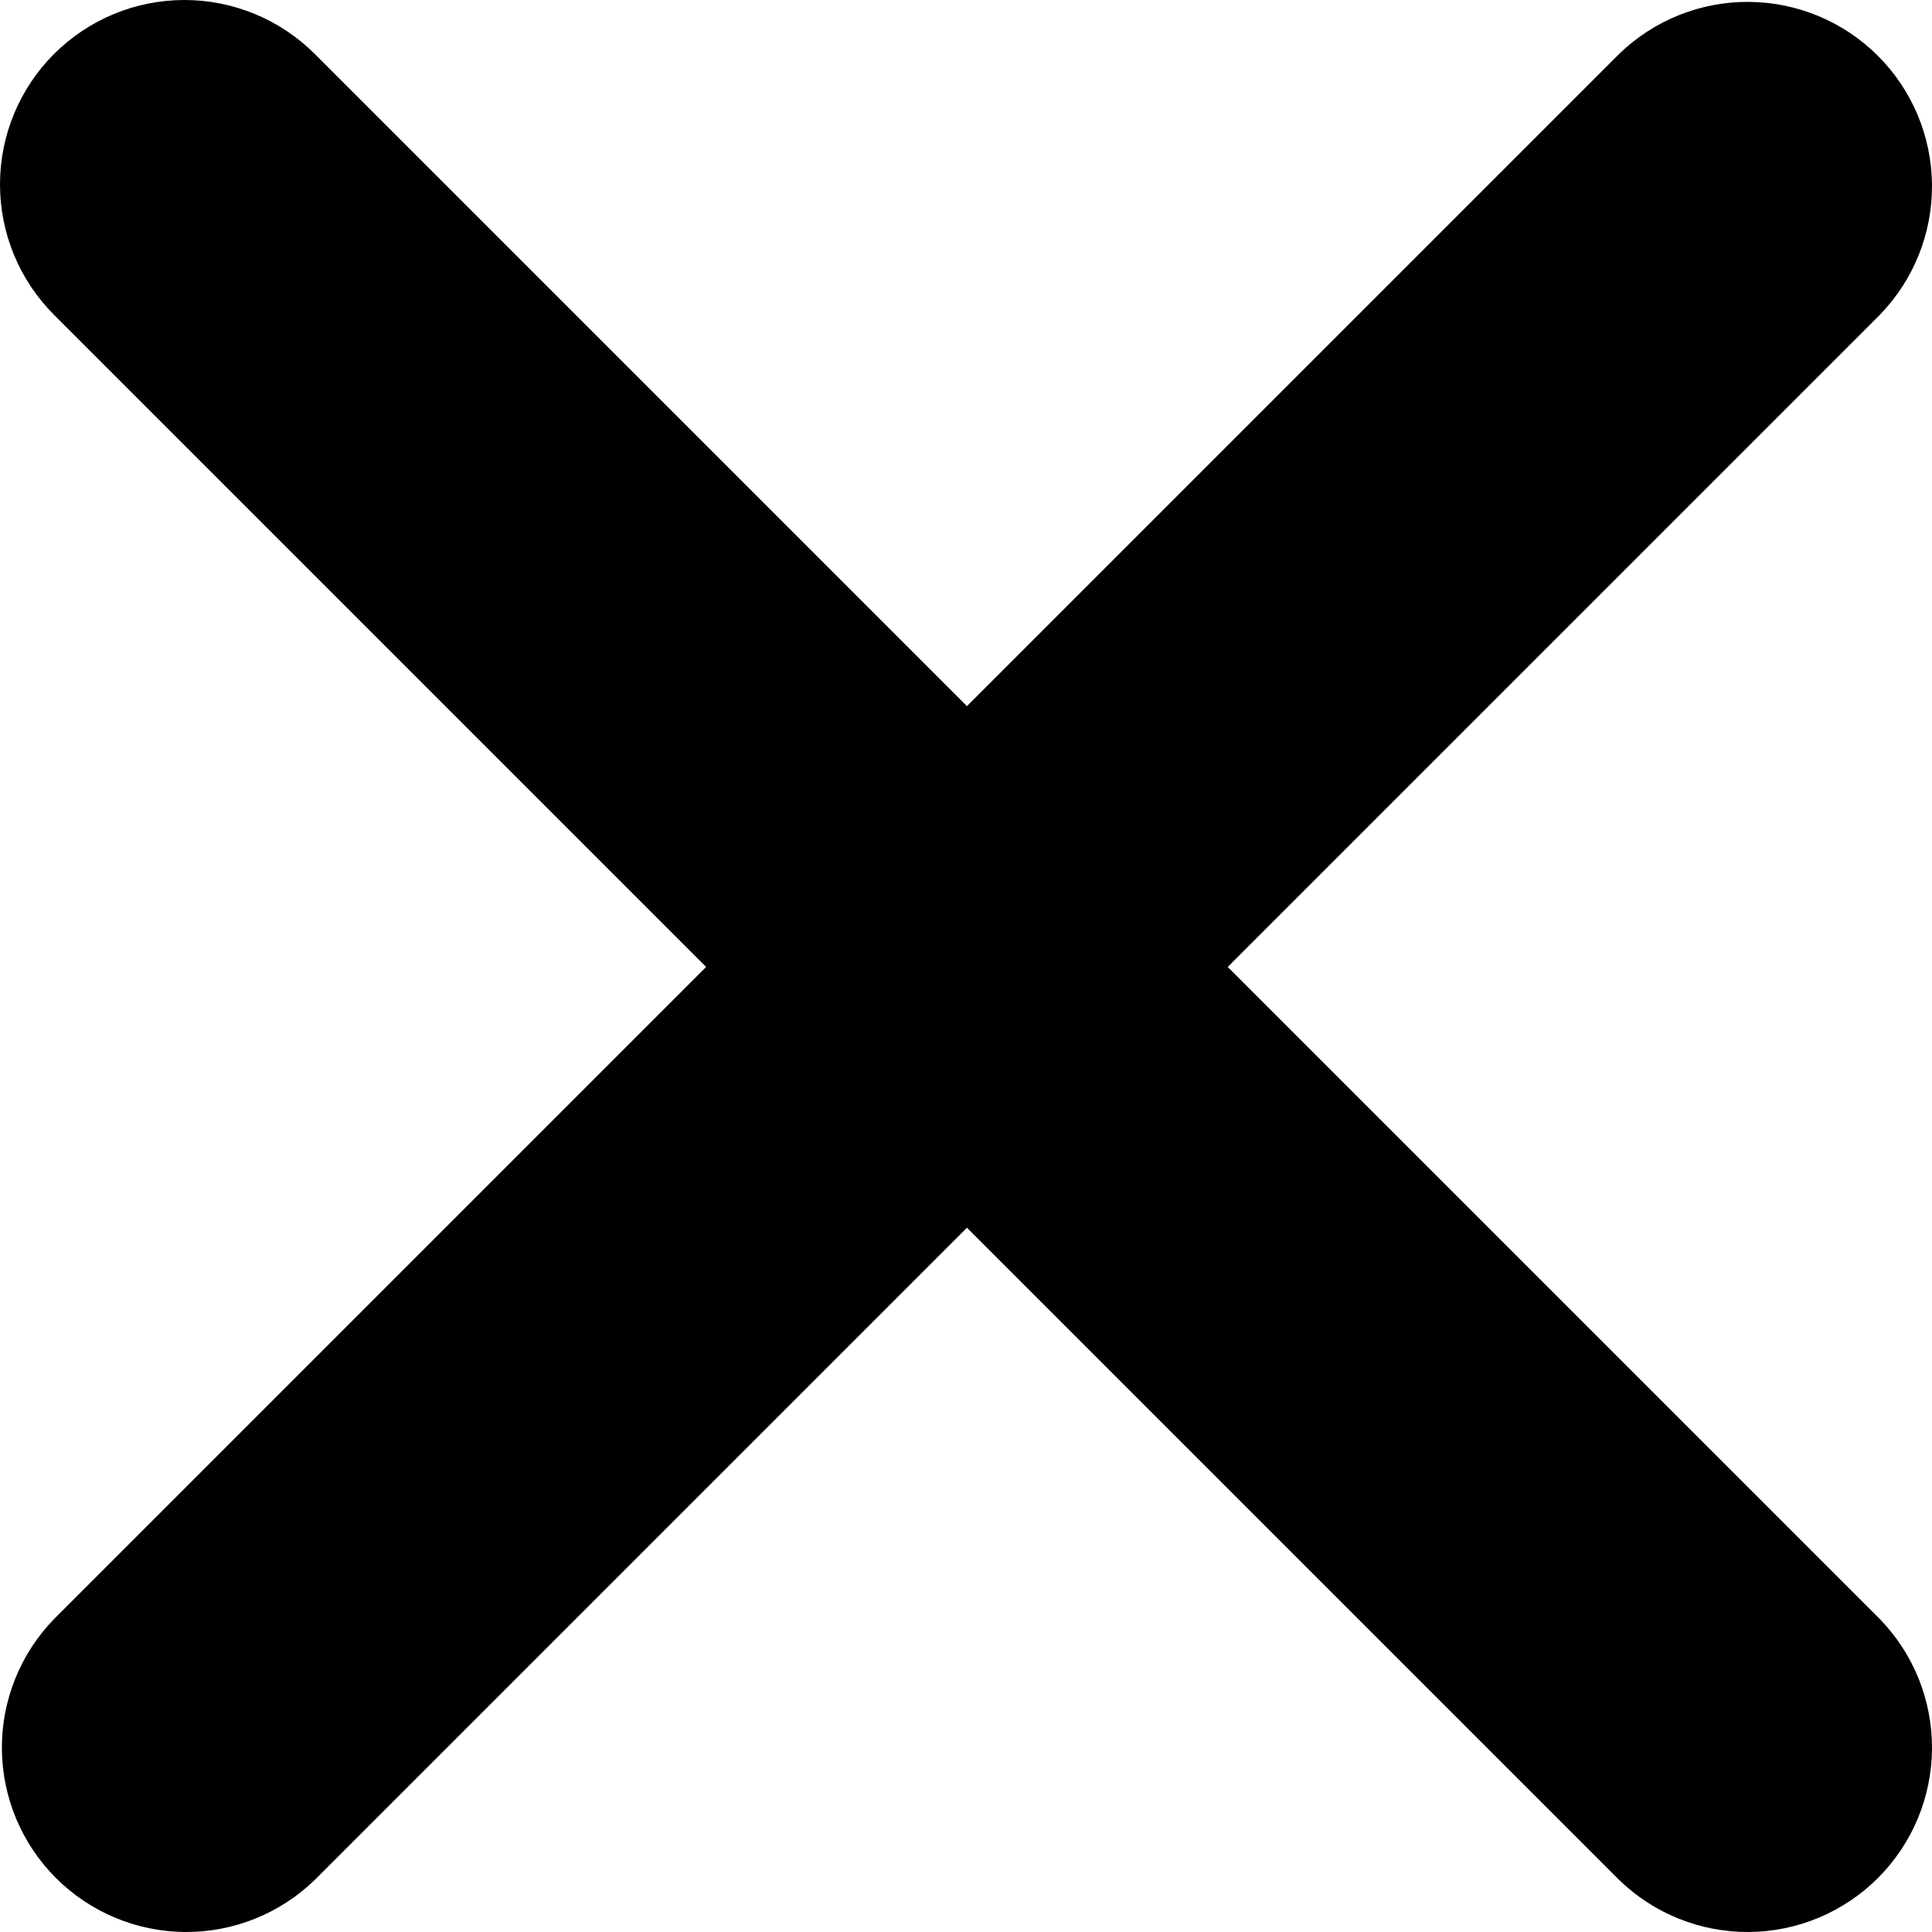
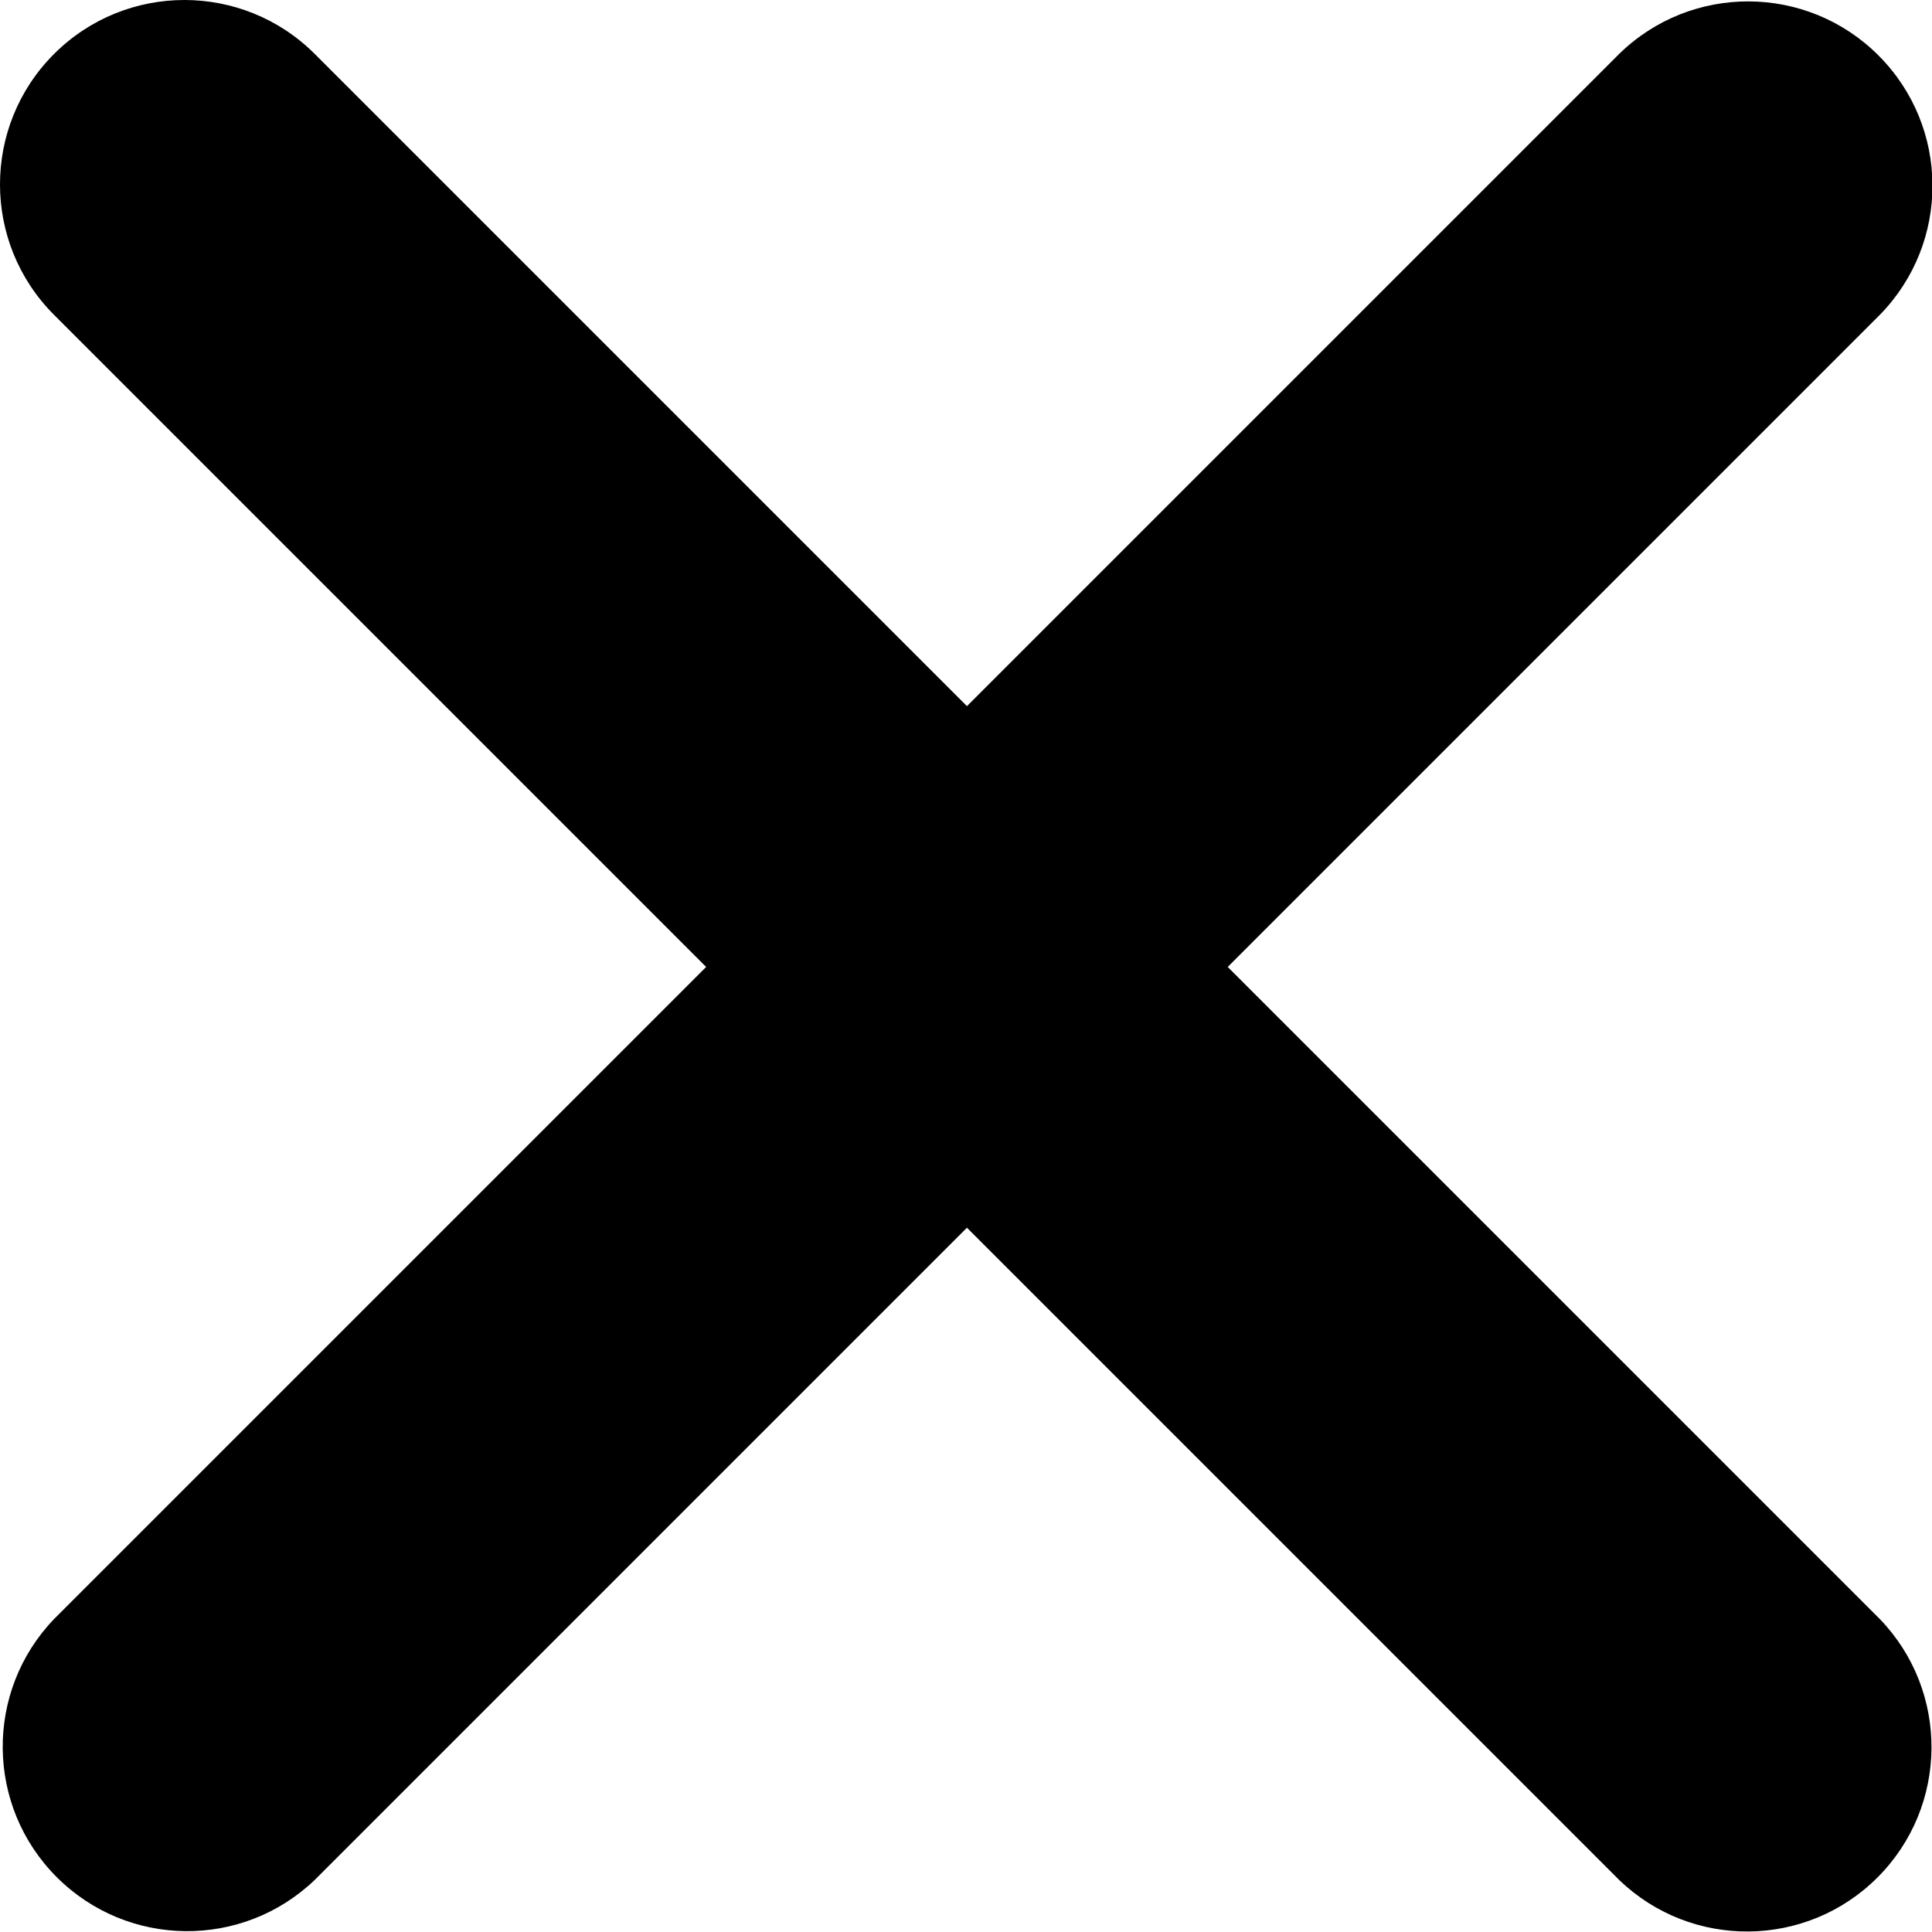
<svg xmlns="http://www.w3.org/2000/svg" viewBox="0 0 127 127">
-   <path d="M3.55 3.55C5.824 1.277 8.907 0 12.122 0C15.337 0 18.42 1.277 20.694 3.55L63.562 46.418L106.43 3.55C108.715 1.331 111.78 0.101 114.965 0.124C118.15 0.147 121.197 1.422 123.449 3.674C125.701 5.926 126.976 8.974 127 12.158C127.023 15.343 125.792 18.409 123.573 20.694L80.705 63.562L123.573 106.43C125.792 108.715 127.023 111.78 127 114.965C126.976 118.15 125.701 121.197 123.449 123.449C121.197 125.701 118.15 126.976 114.965 127C111.78 127.023 108.715 125.792 106.43 123.573L63.562 80.705L20.694 123.573C18.409 125.792 15.343 127.023 12.158 127C8.974 126.976 5.926 125.701 3.674 123.449C1.422 121.197 0.147 118.15 0.124 114.965C0.101 111.78 1.331 108.715 3.55 106.43L46.418 63.562L3.55 20.694C1.277 18.42 0 15.337 0 12.122C0 8.907 1.277 5.824 3.55 3.55Z" />
+   <path d="M3.55 3.55a12.124 12.124 0 0 1 17.144 0l42.868 42.868L106.43 3.55a12.123 12.123 0 0 1 17.143 17.144L80.705 63.562l42.868 42.868a12.124 12.124 0 0 1-17.143 17.143L63.562 80.705l-42.868 42.868A12.125 12.125 0 0 1 3.55 106.43l42.868-42.868L3.55 20.694a12.124 12.124 0 0 1 0-17.144" />
</svg>
